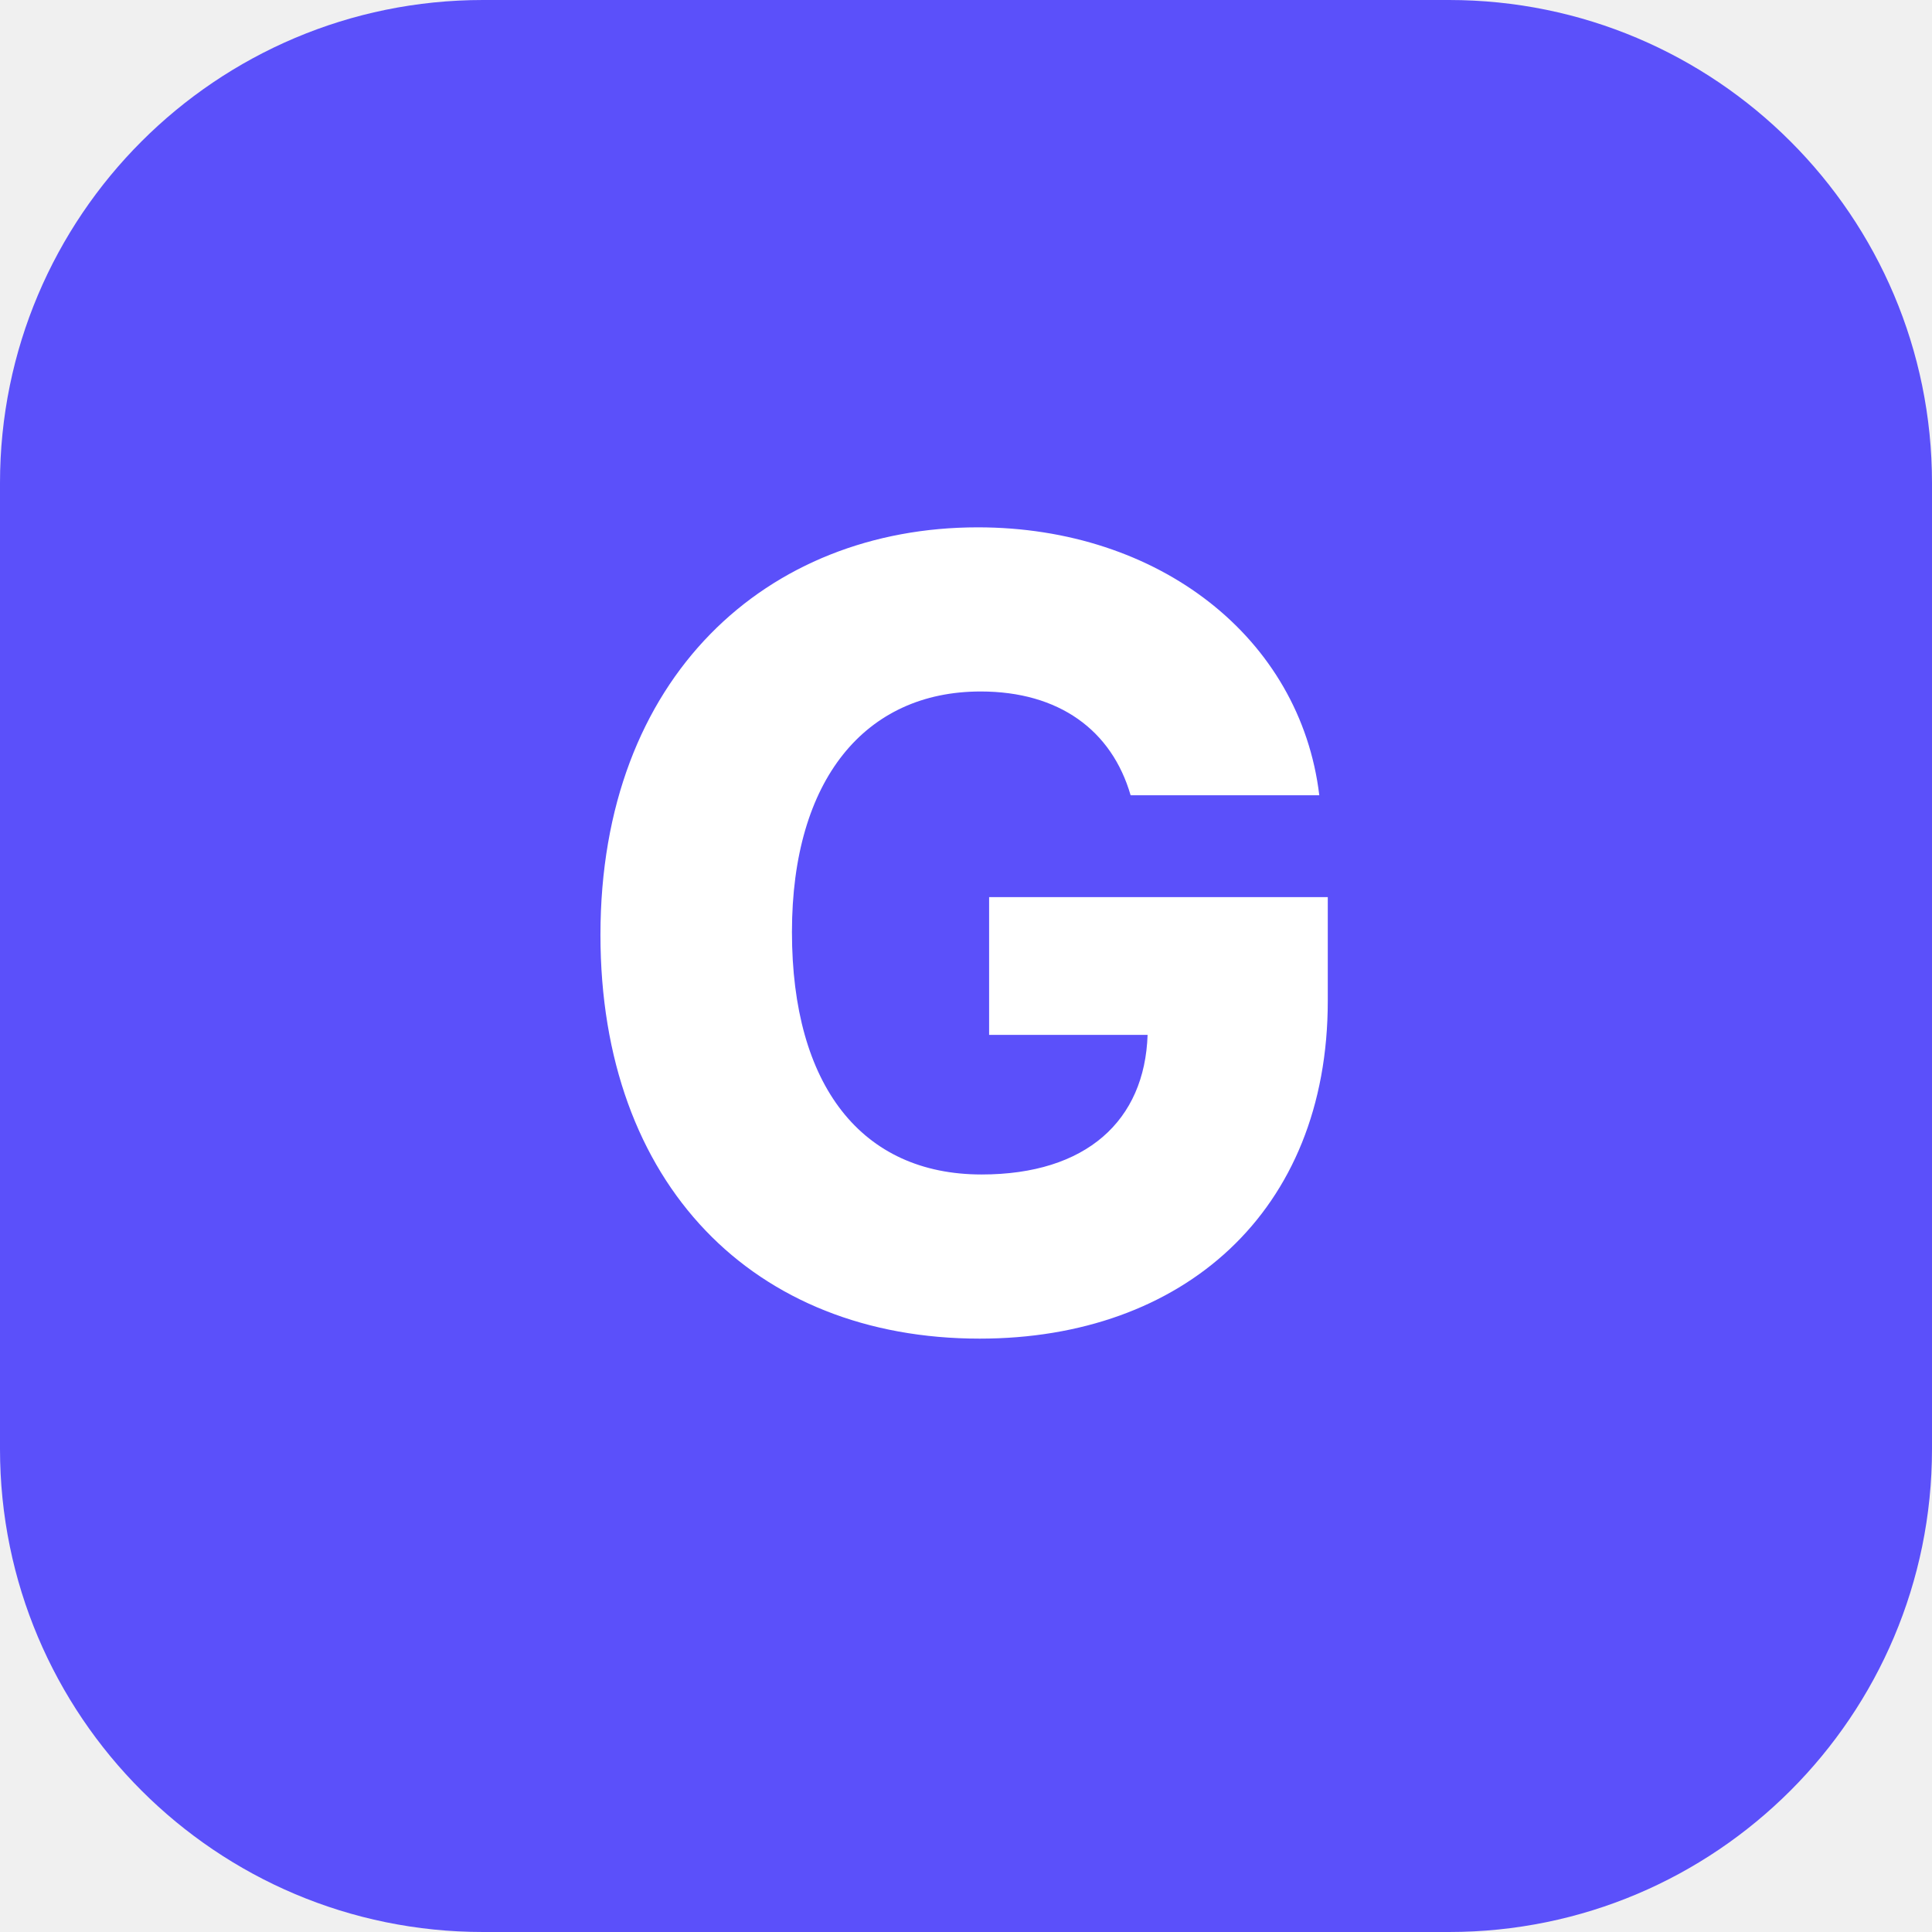
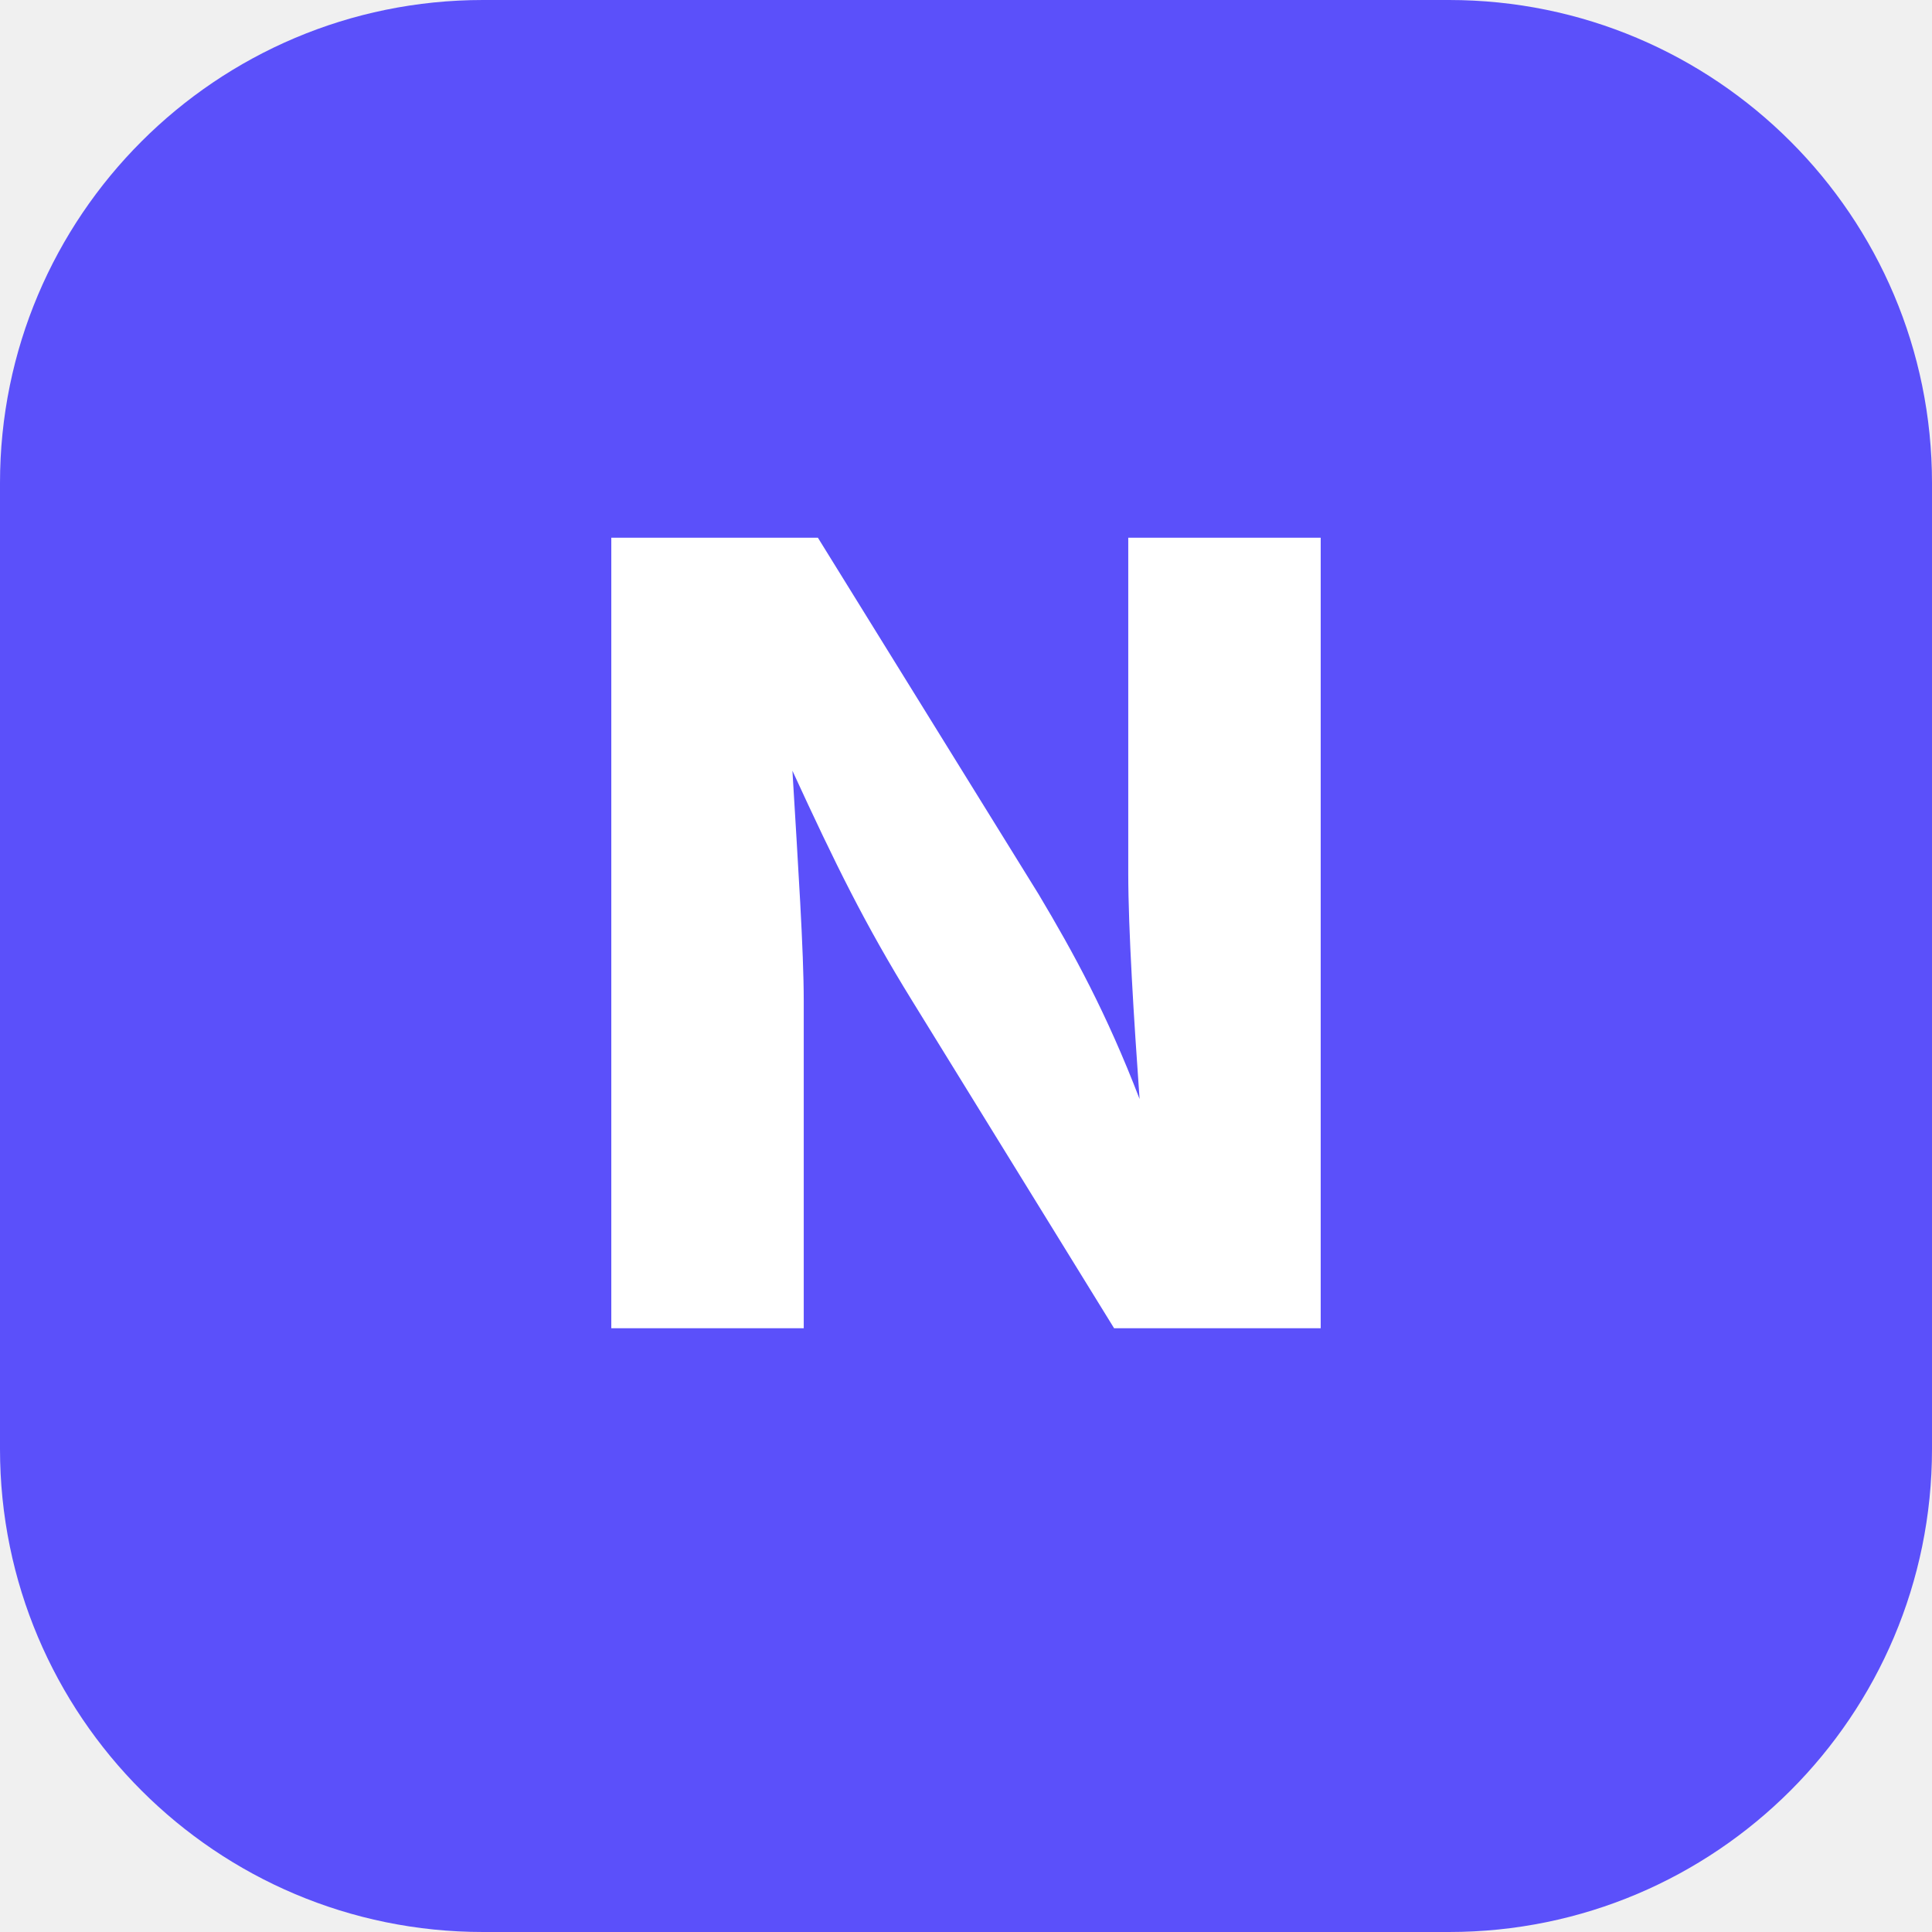
<svg xmlns="http://www.w3.org/2000/svg" viewBox="0 0 32 32">
  <rect width="32" height="32" rx="8" fill="#5b50fa" />
-   <text x="16" y="22" font-family="-apple-system,sans-serif" font-size="18" font-weight="800" fill="white" text-anchor="middle">G</text>
+   <text x="16" y="22" font-family="-apple-system,sans-serif" font-size="18" font-weight="800" fill="white" text-anchor="middle">N</text>
</svg>
